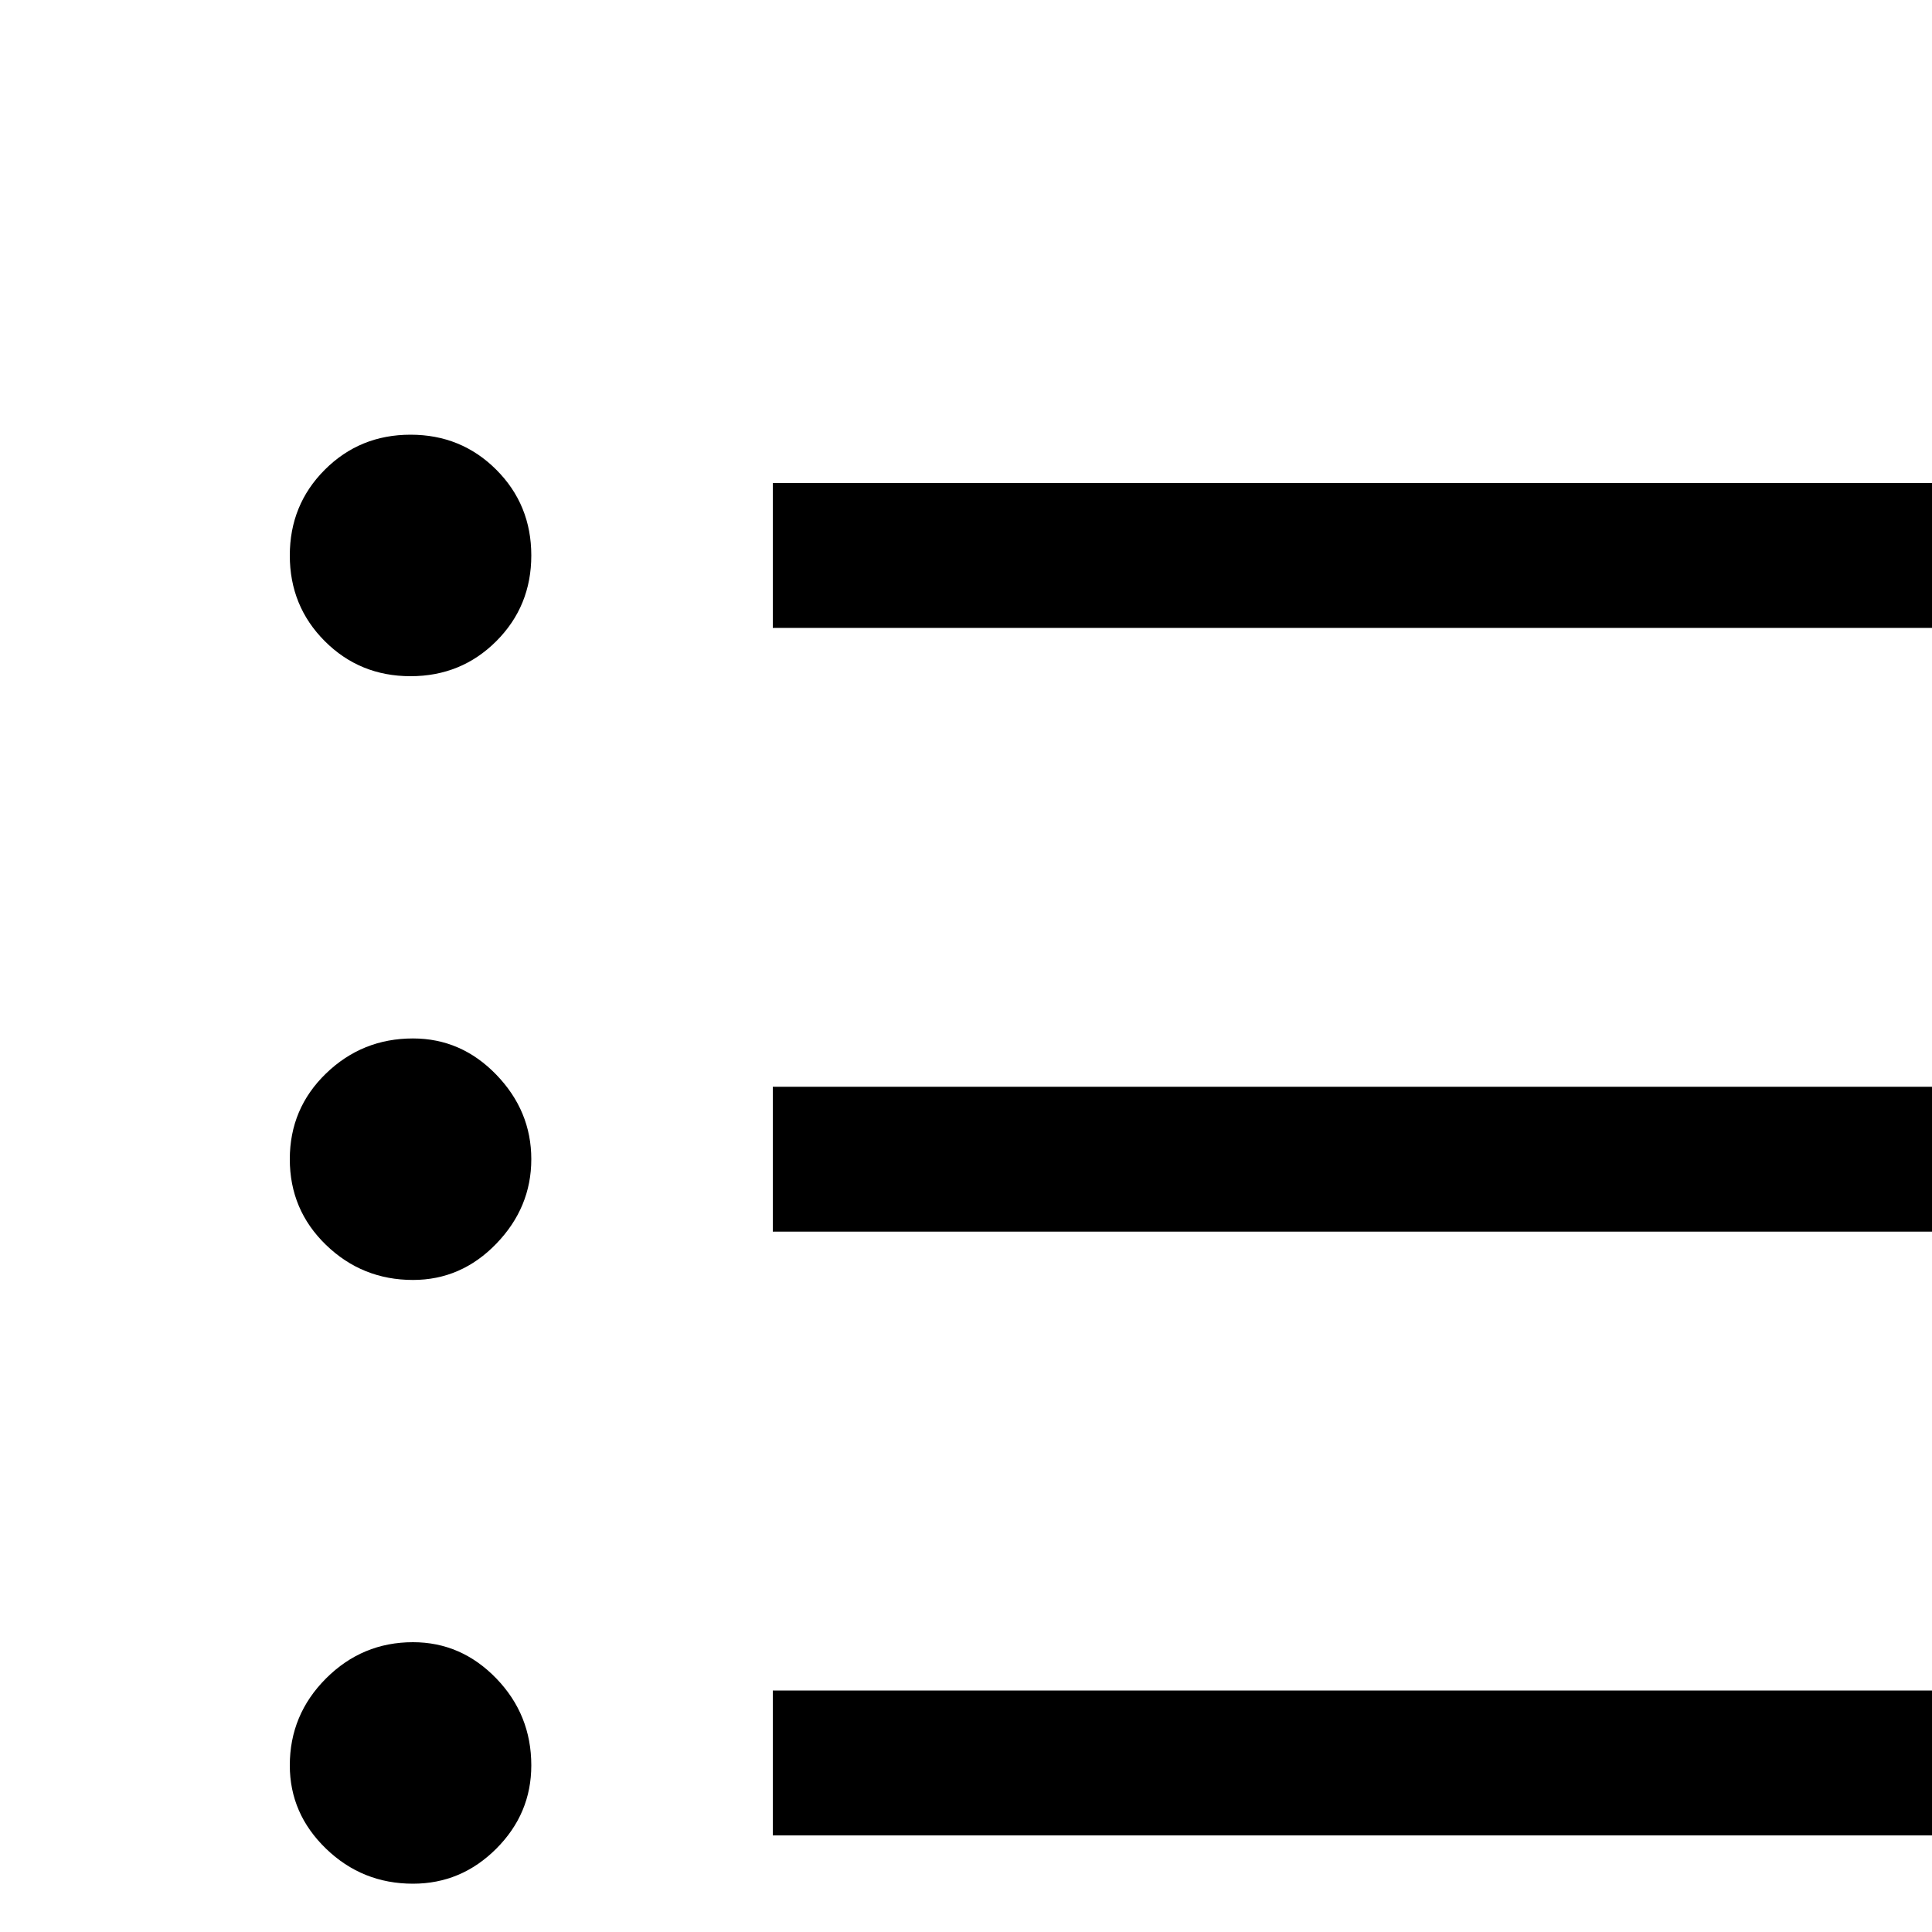
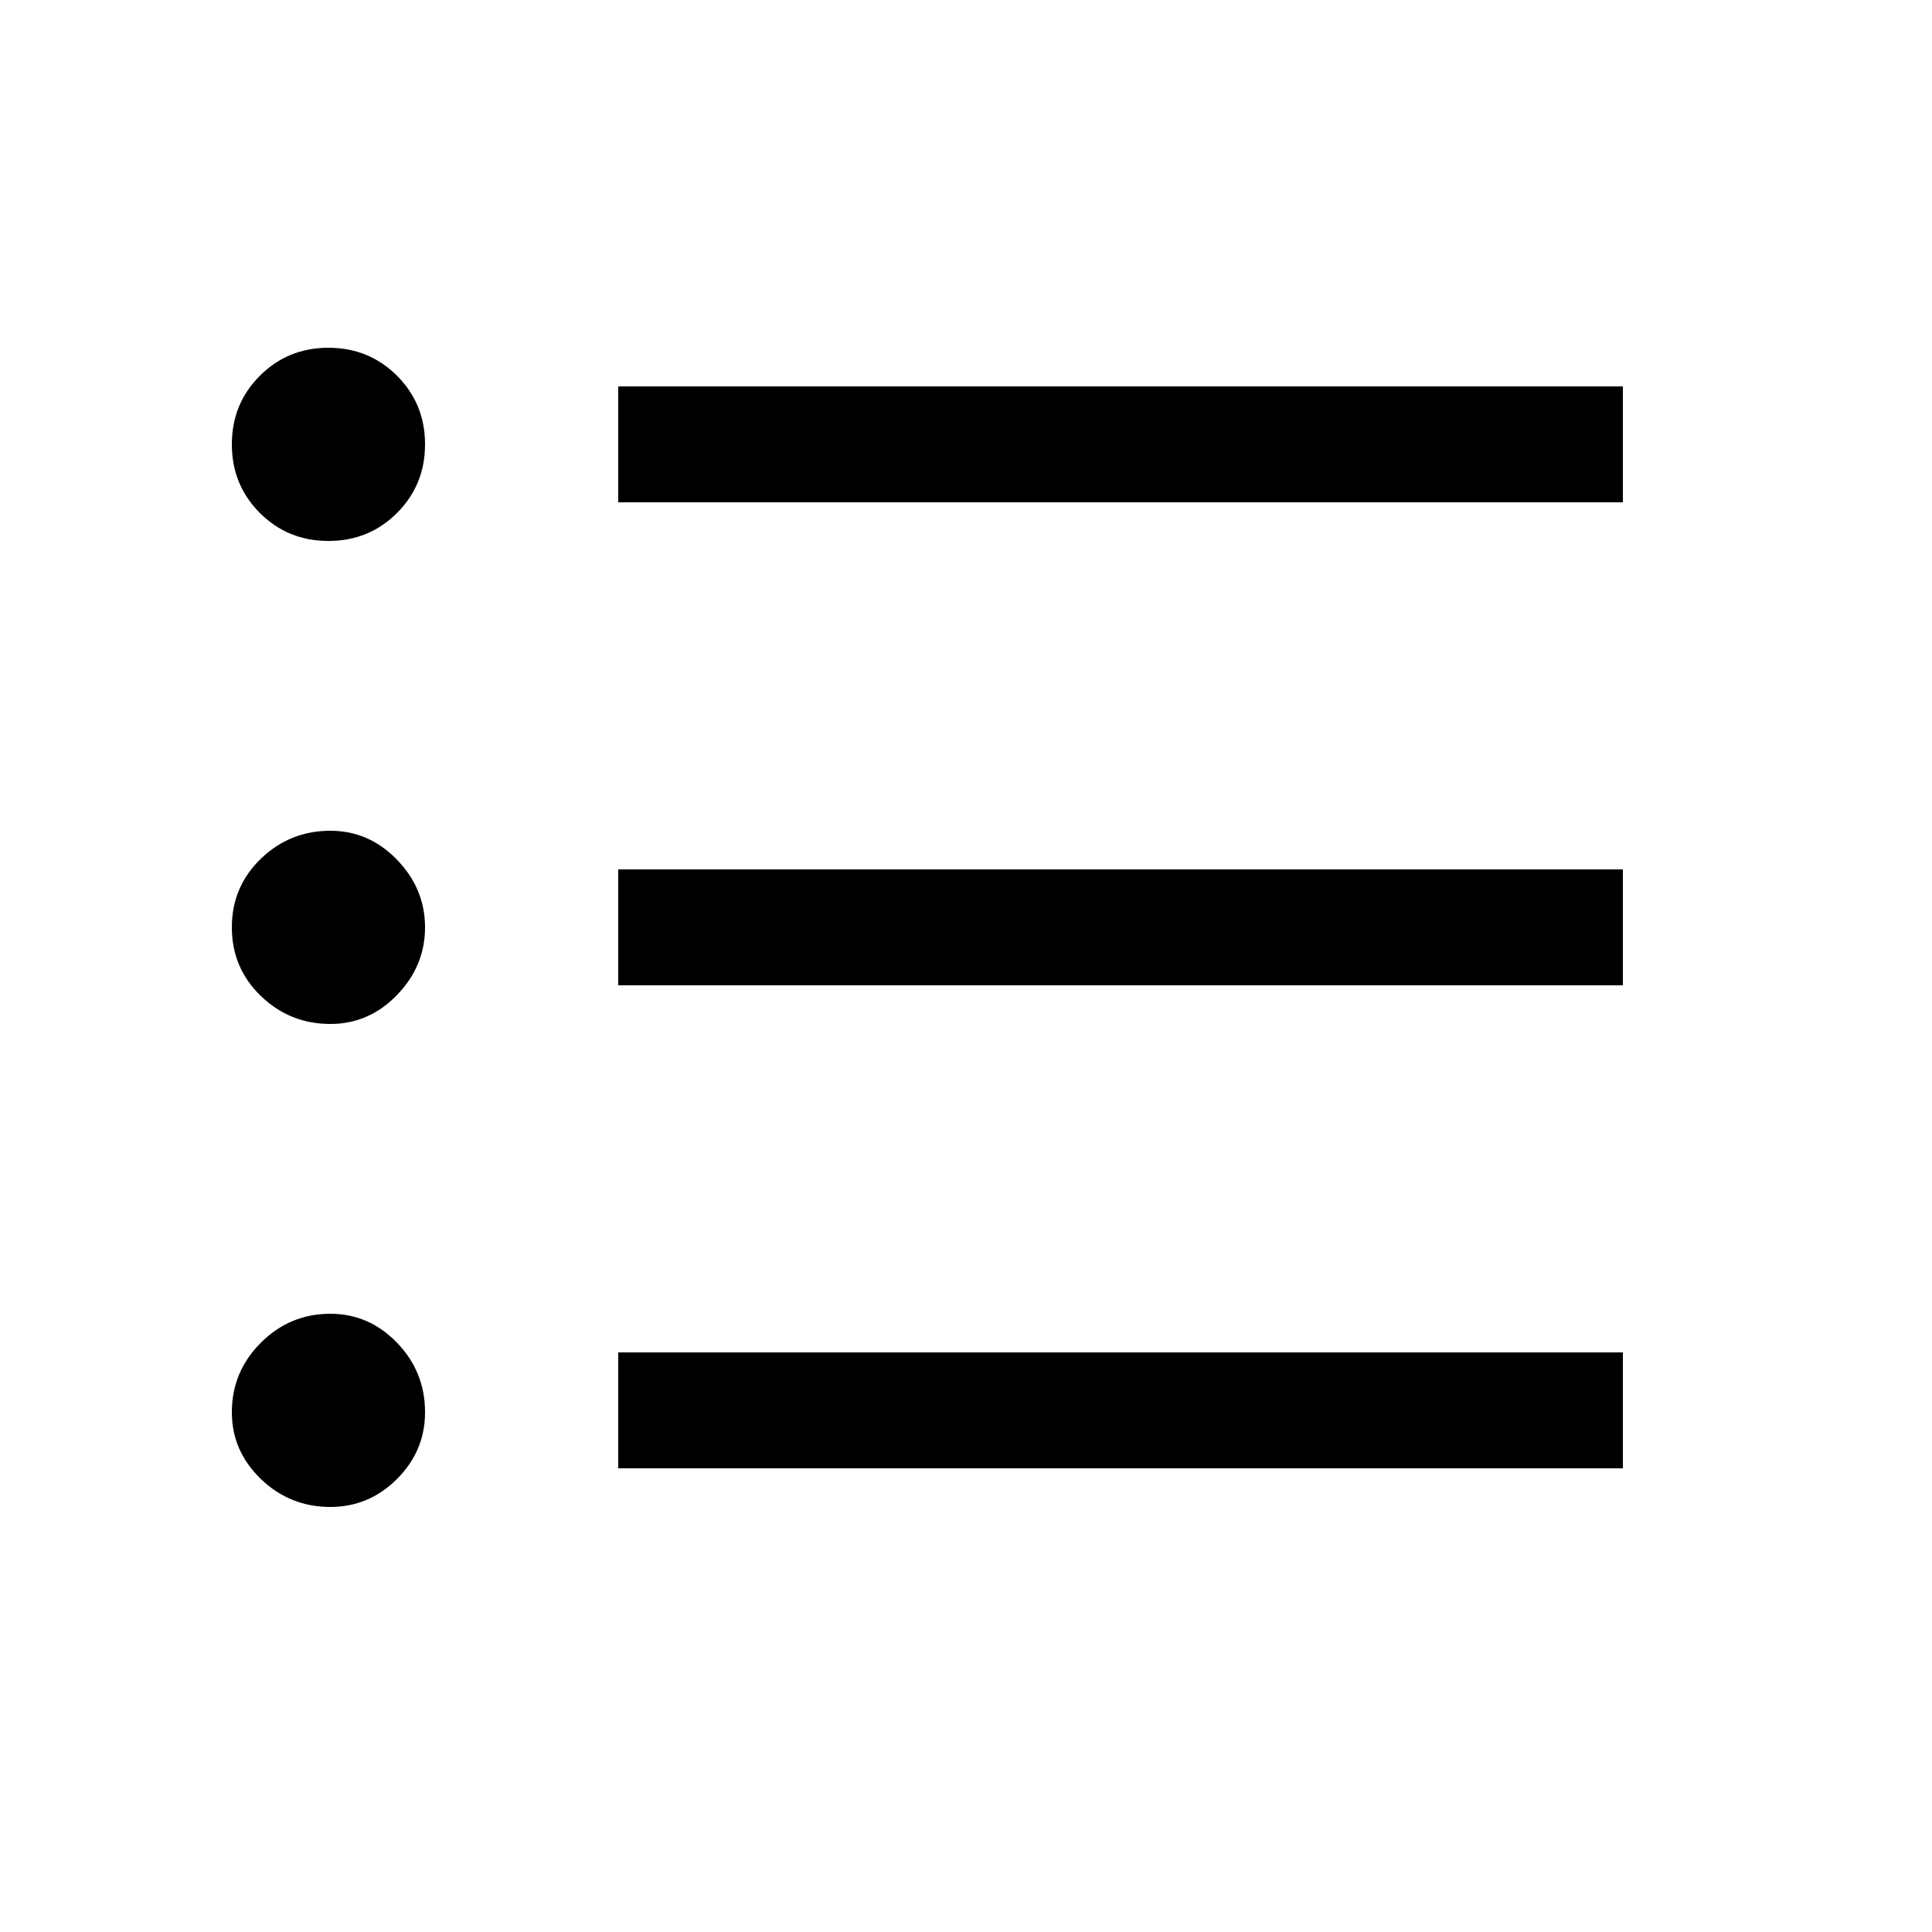
- <svg xmlns="http://www.w3.org/2000/svg" height="40" width="40" fill="#000000">
+ <svg xmlns="http://www.w3.org/2000/svg" viewBox="0 0 50 50" width="25" fill="#000000">
  <path d="M8.55 39q-1.05 0-1.8-.725T6 36.55q0-1.05.75-1.8t1.8-.75q1 0 1.725.75.725.75.725 1.8              0 1-.725 1.725Q9.55 39 8.55 39ZM16 38v-3h26v3ZM8.55 26.5q-1.05 0-1.8-.725T6 24q0-1.05.75-1.775.75-.725 1.8-.725              1 0 1.725.75Q11 23 11 24t-.725 1.75q-.725.75-1.725.75Zm7.45-1v-3h26v3ZM8.5 14q-1.05 0-1.775-.725Q6 12.55 6              11.5q0-1.05.725-1.775Q7.45 9 8.5 9q1.05 0 1.775.725Q11 10.45 11 11.5q0 1.05-.725 1.775Q9.55 14 8.5 14Zm7.5-1v-3h26v3Z " />
</svg>
